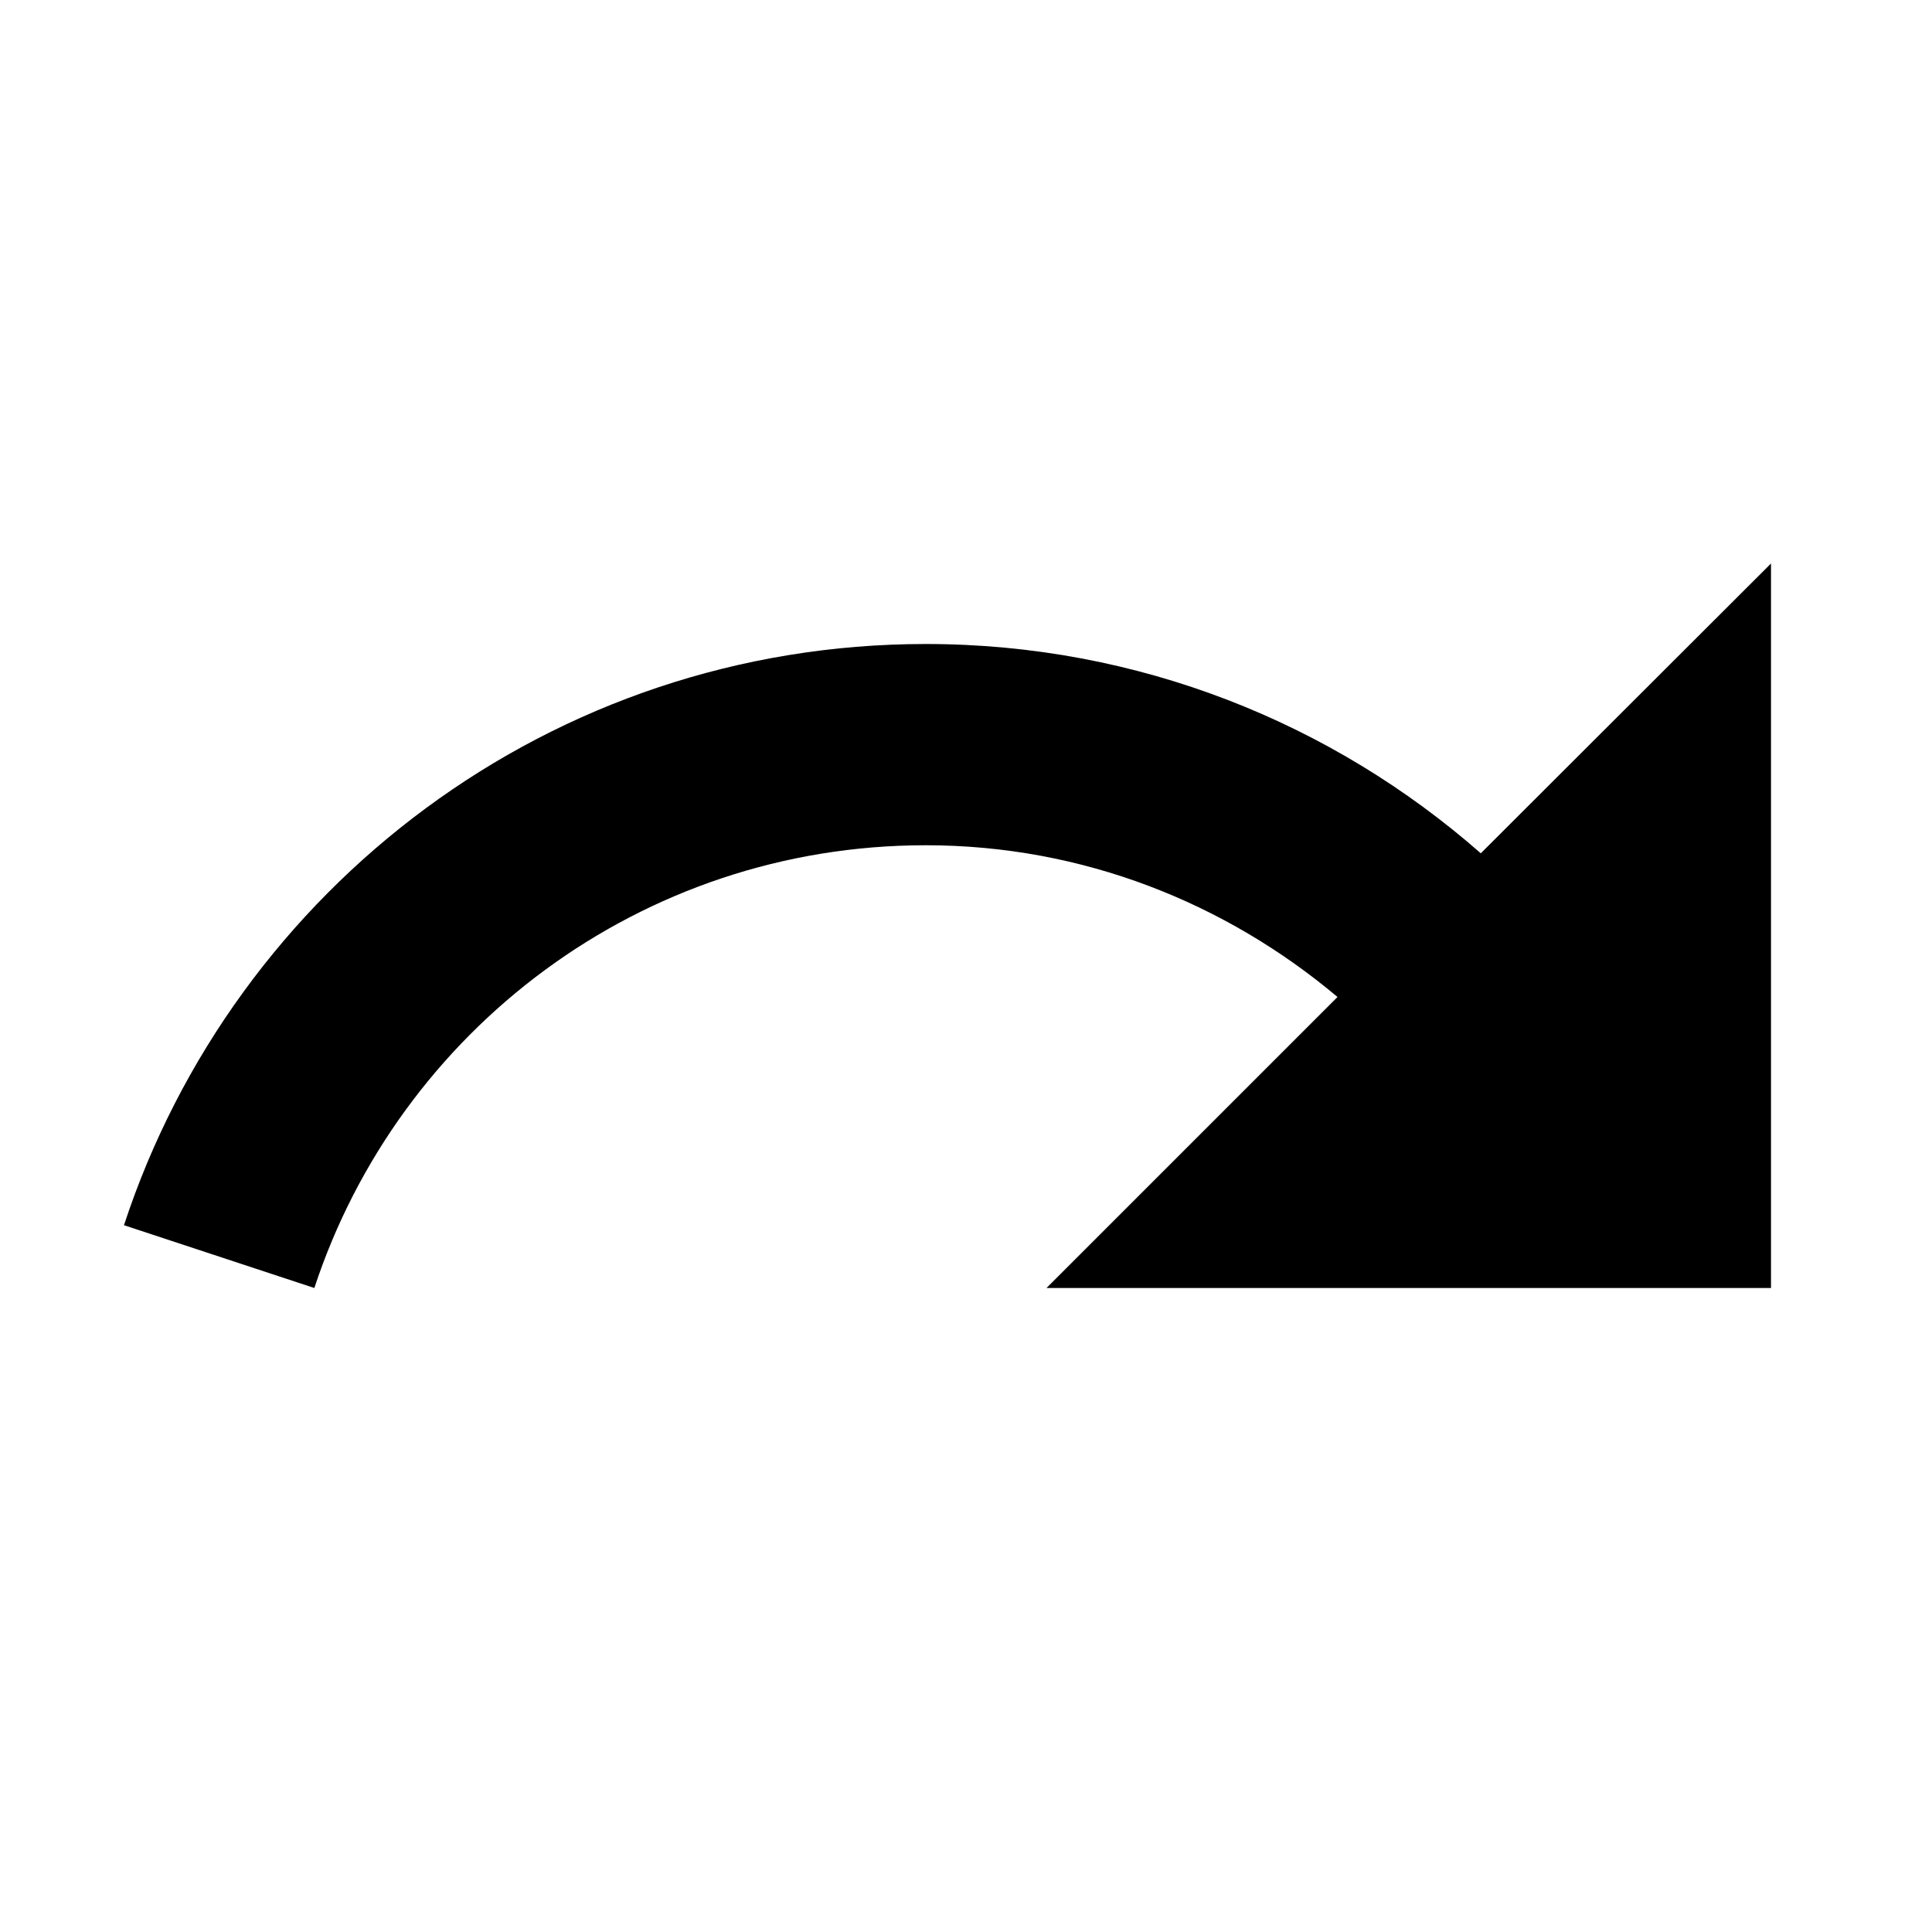
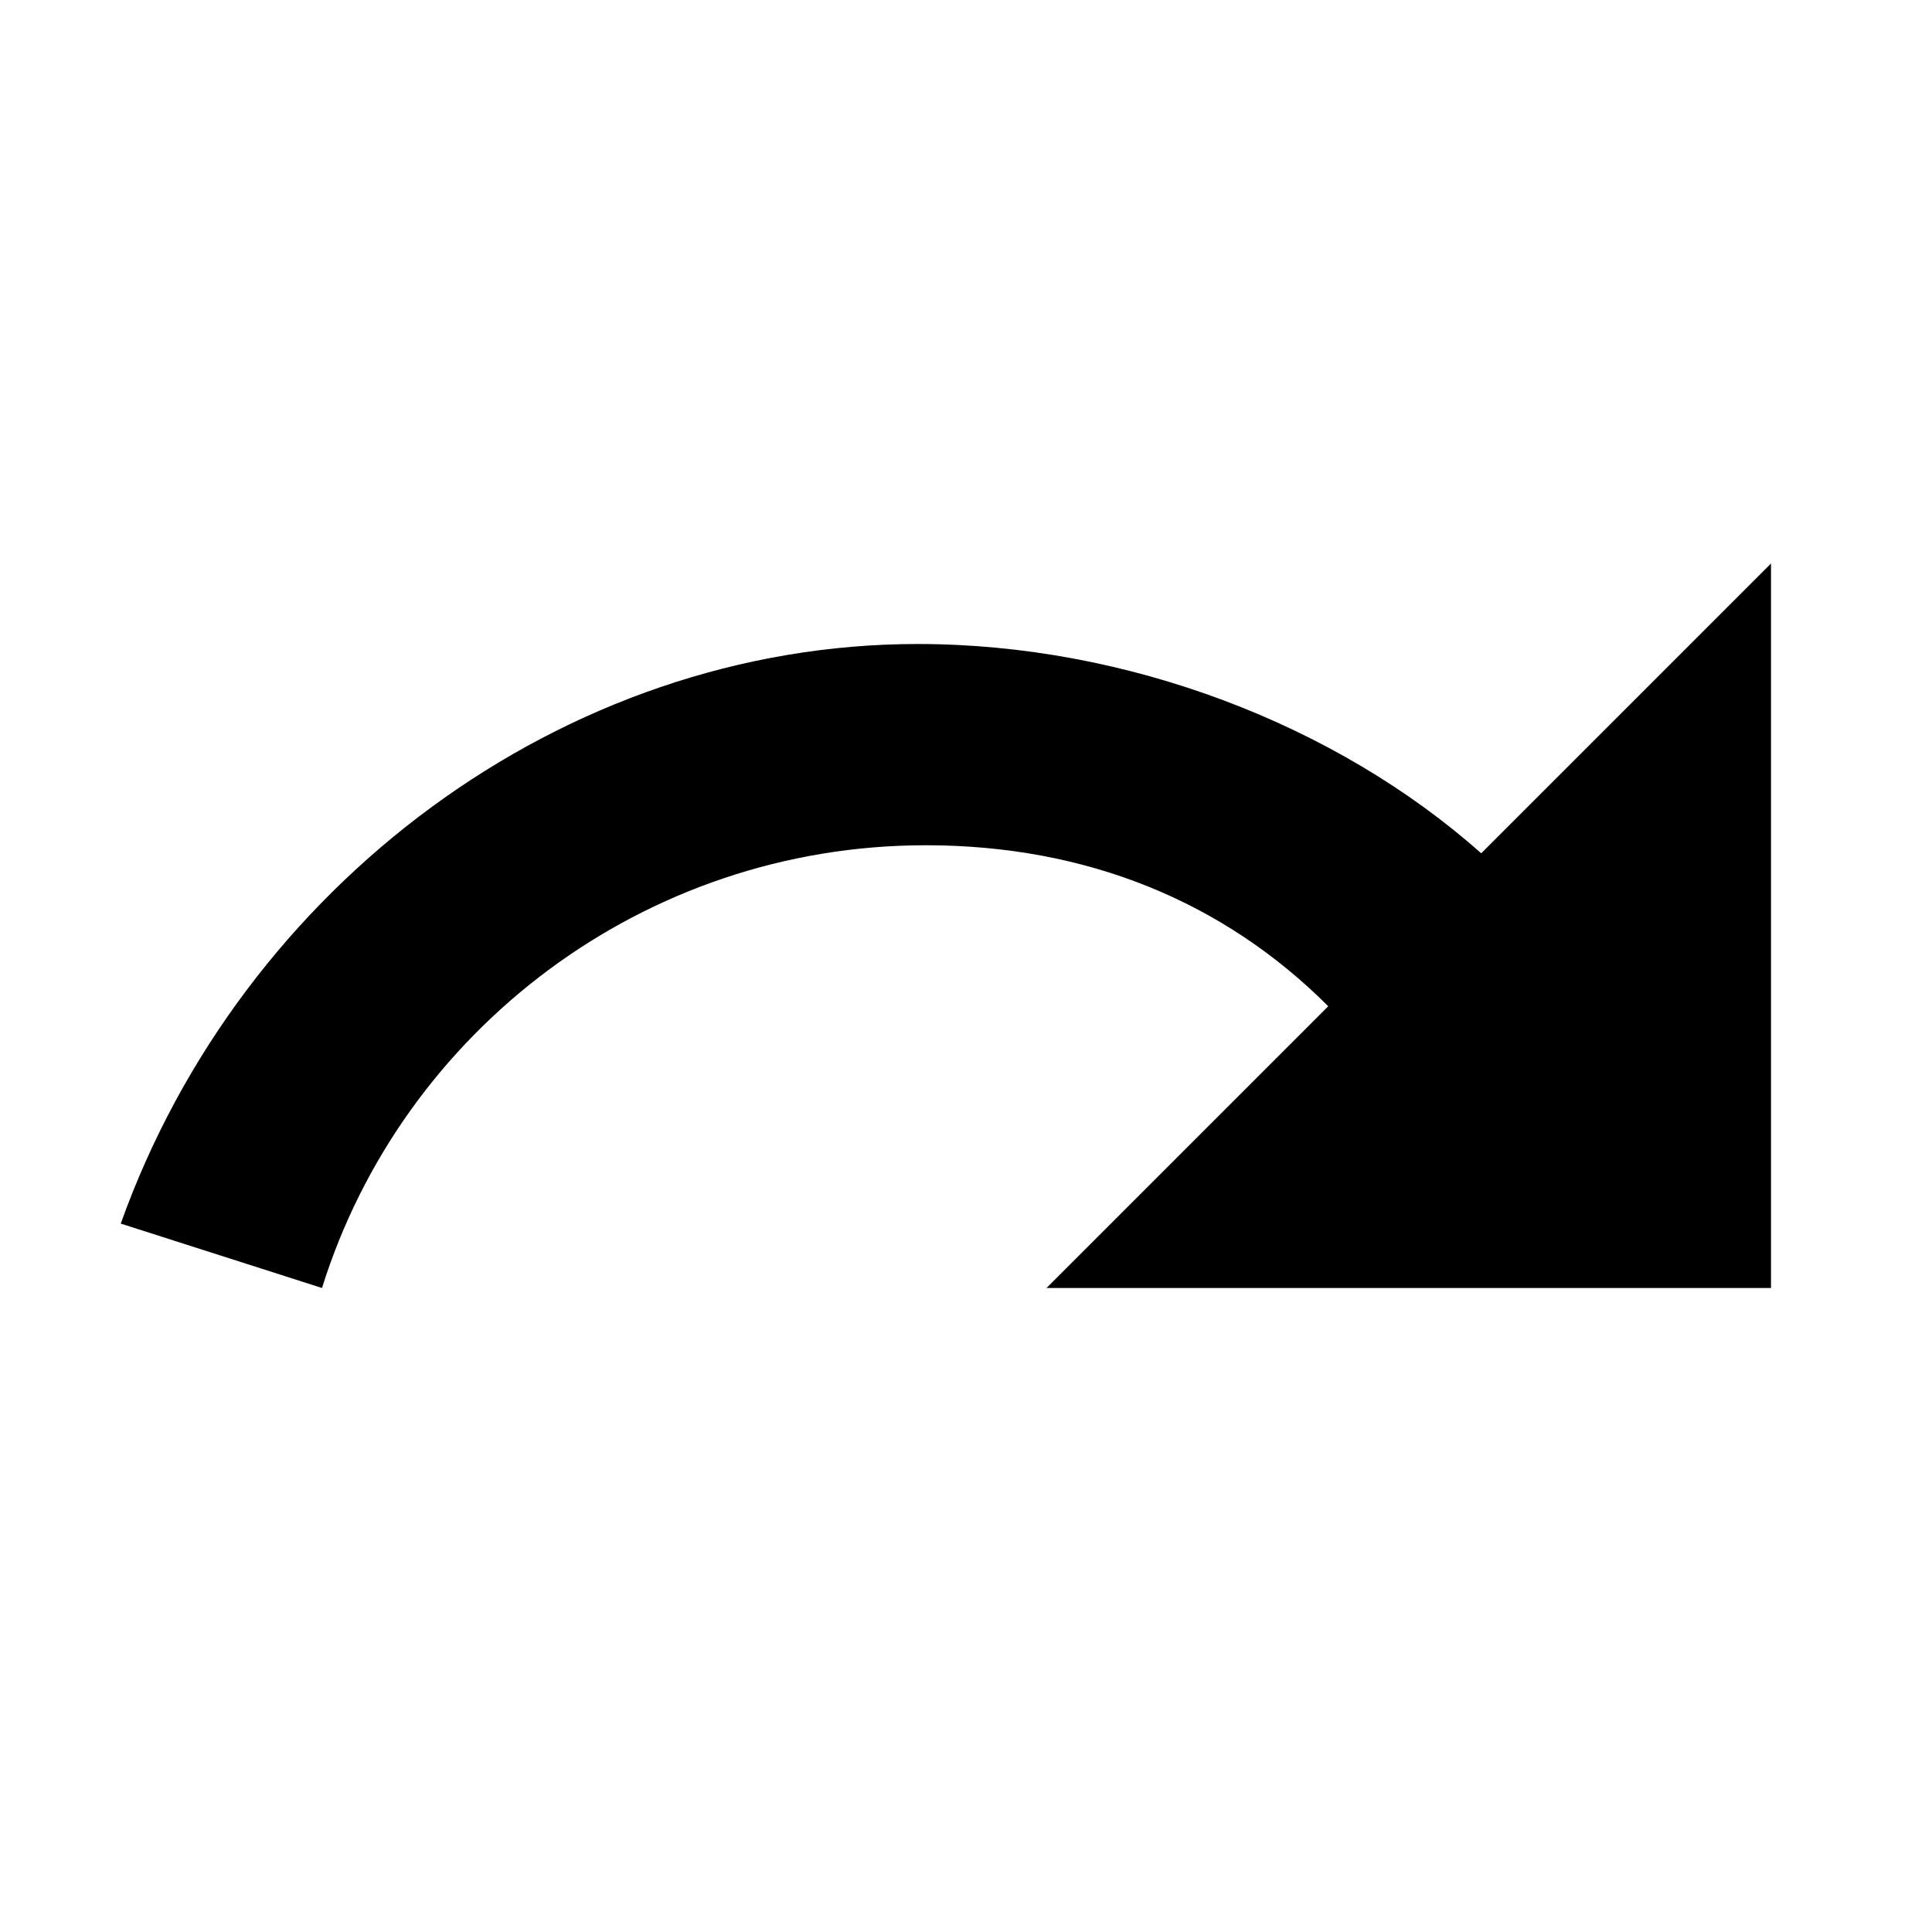
- <svg xmlns="http://www.w3.org/2000/svg" version="1.1" width="24" height="24" viewBox="0 0 24 24">
-   <path d="M18.395 10.6c-1.84-1.615-4.25-2.6-6.895-2.6-4.65 0-8.585 3.030-9.96 7.22l2.365 0.78c1.050-3.195 4.050-5.5 7.595-5.5 1.955 0 3.73 0.72 5.115 1.885l-3.615 3.615h9v-9l-3.605 3.6z" fill="#000" />
+ <svg xmlns="http://www.w3.org/2000/svg" width="24" height="24" viewBox="0 0 24 24">
+   <path d="M18.4 10.6C16.6 9 14 8 11.4 8 7 8 3 11 1.5 15.2L4 16c1-3.2 4-5.5 7.5-5.5 2 0 3.7.7 5 2L13 16h9V7l-3.6 3.6z" />
</svg>
